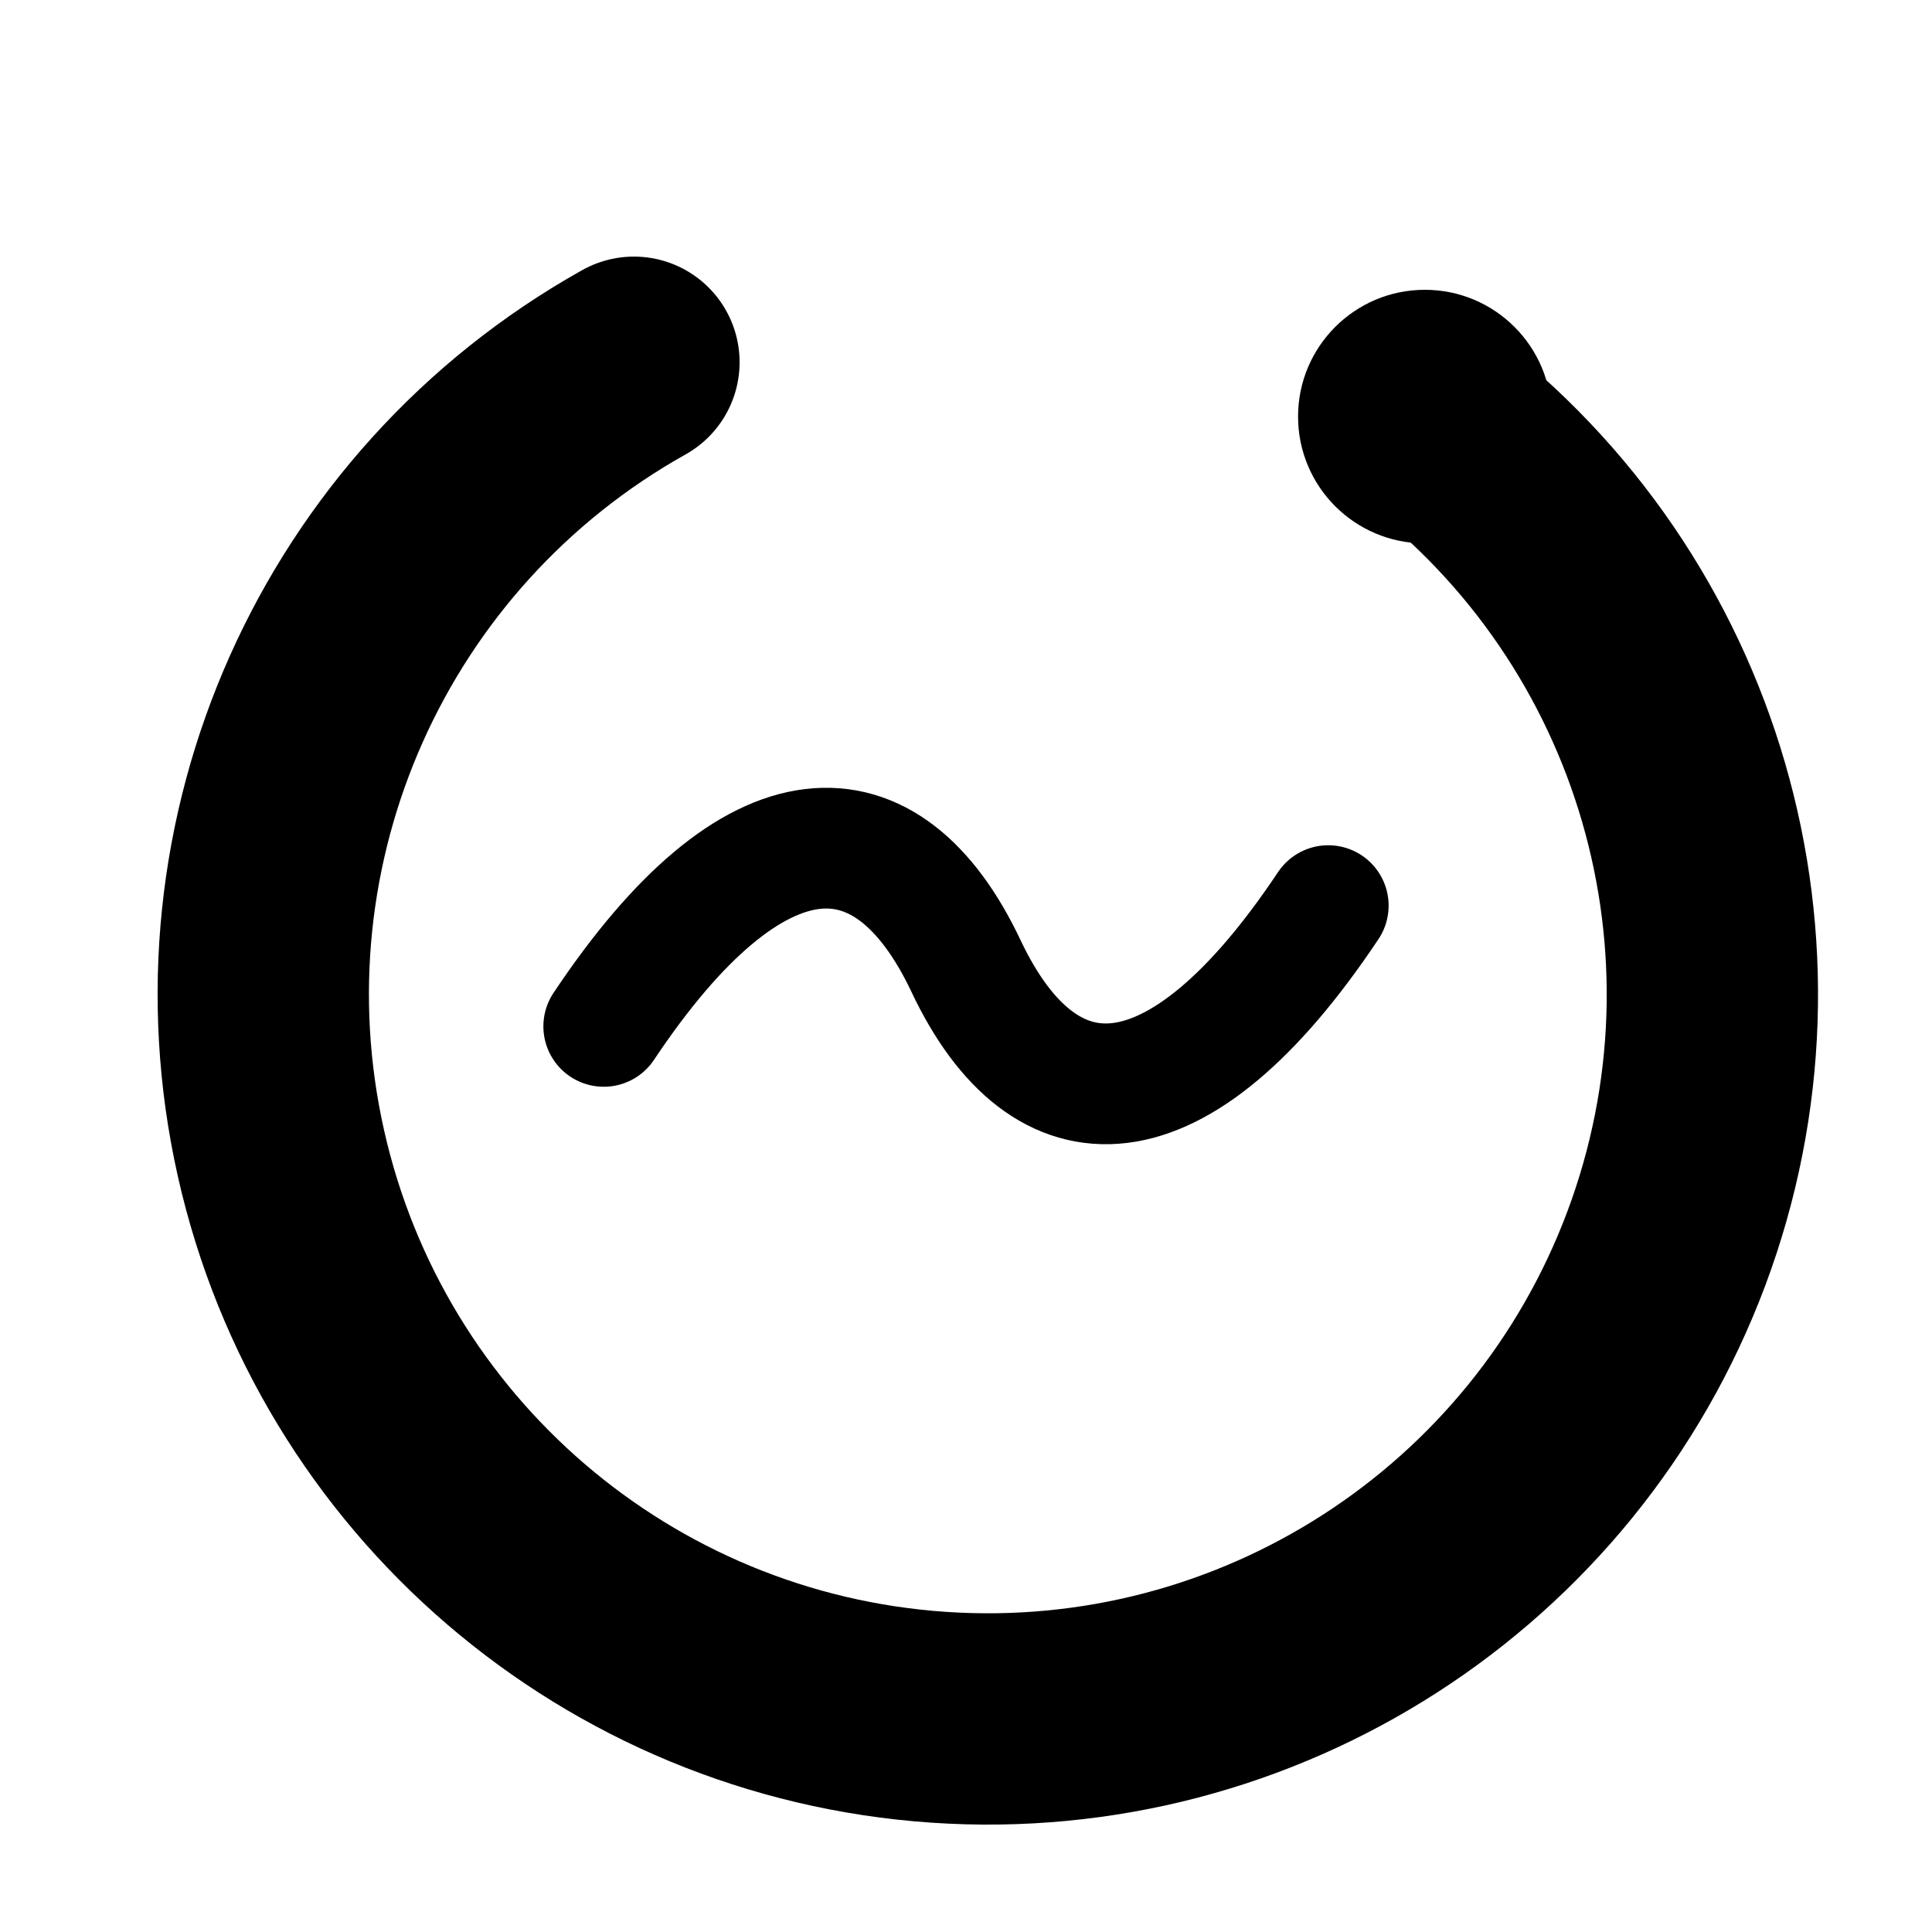
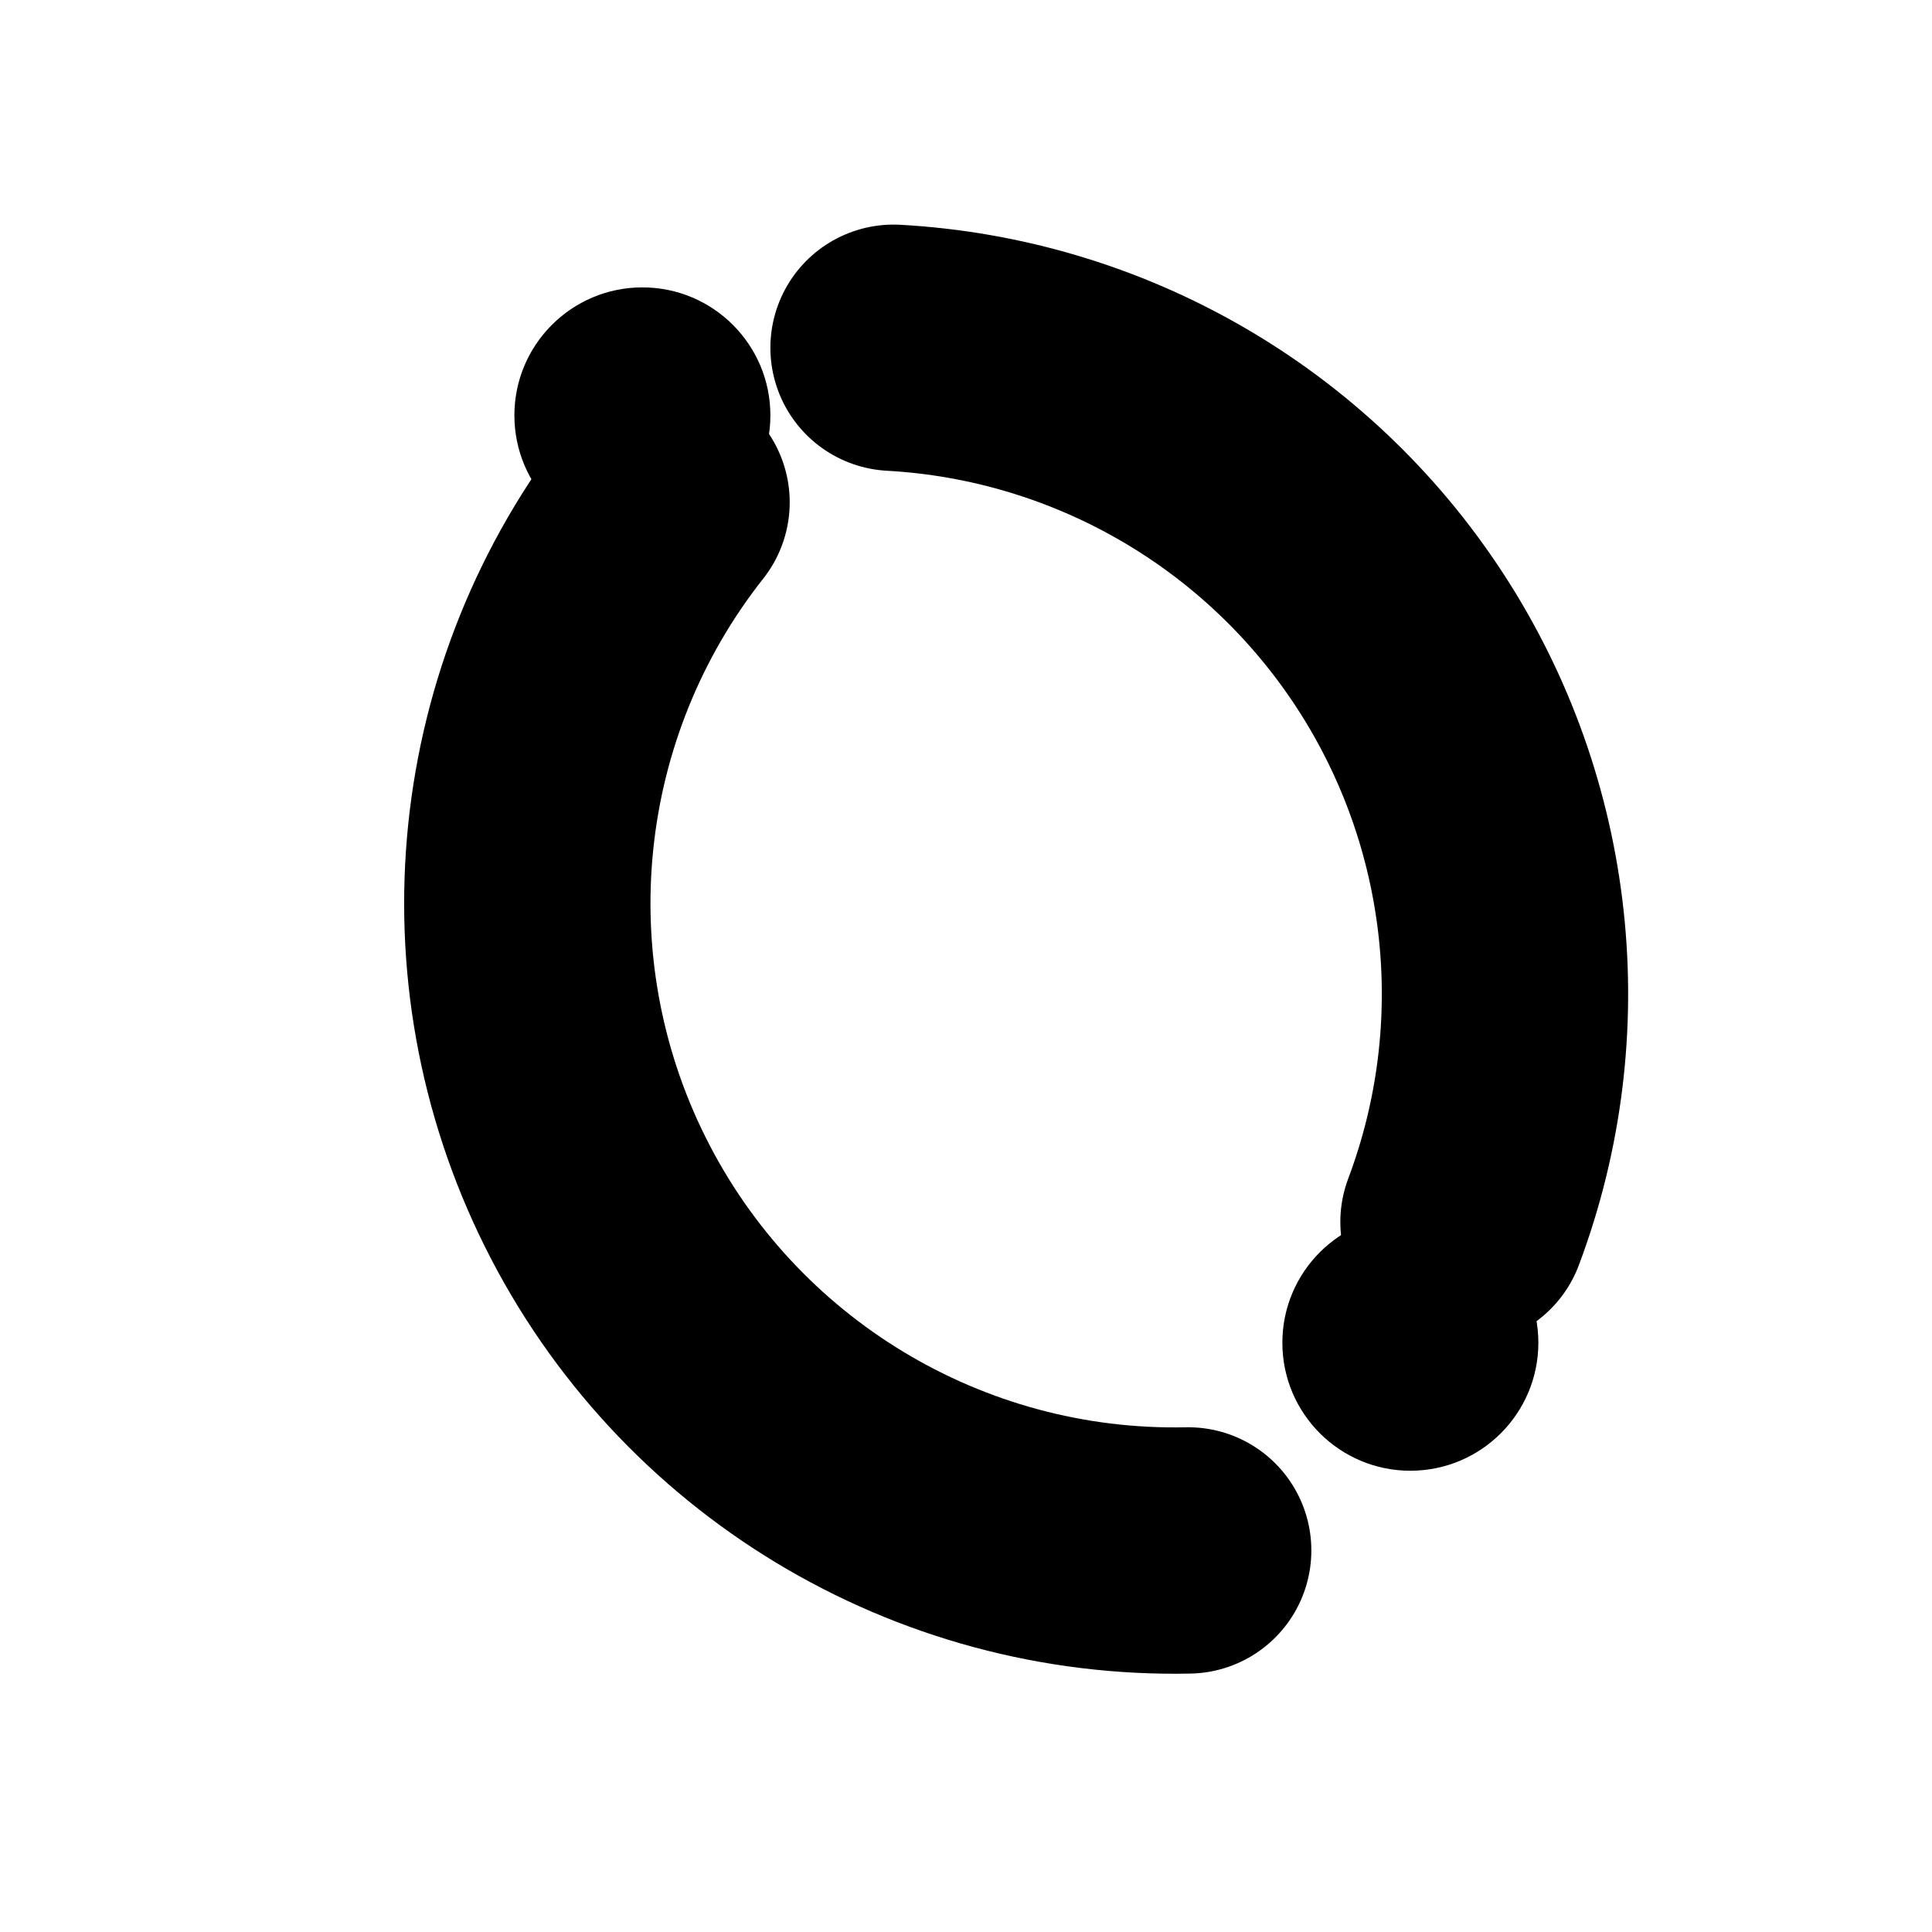
- <svg xmlns="http://www.w3.org/2000/svg" viewBox="0 0 64 64" fill="none">
-   <path d="M47.2 13.8 A24 24 0 1 1 21 12" stroke="black" stroke-width="7" stroke-linecap="round" stroke-linejoin="round" />
-   <path d="M20 34 C25 26.5 29.4 26.5 32 32 C34.6 37.5 39 37.5 44 30" stroke="black" stroke-width="4" stroke-linecap="round" stroke-linejoin="round" />
-   <circle cx="47.2" cy="13.8" r="4.2" fill="black" />
+ <svg xmlns="http://www.w3.org/2000/svg" viewBox="0 0 40 40">
+   <path d="M13.8 10.4 A13.4 13.4 0 0 0 24.6 32.1" fill="none" stroke="#000" stroke-width="5.1" stroke-linecap="round" />
+   <path d="M18.5 7.2 A13.4 13.4 0 0 1 30.3 25.3" fill="none" stroke="#000" stroke-width="5.1" stroke-linecap="round" />
+   <circle cx="13.3" cy="8.6" r="2.65" fill="#000" />
+   <circle cx="29.2" cy="27.8" r="2.65" fill="#000" />
</svg>
